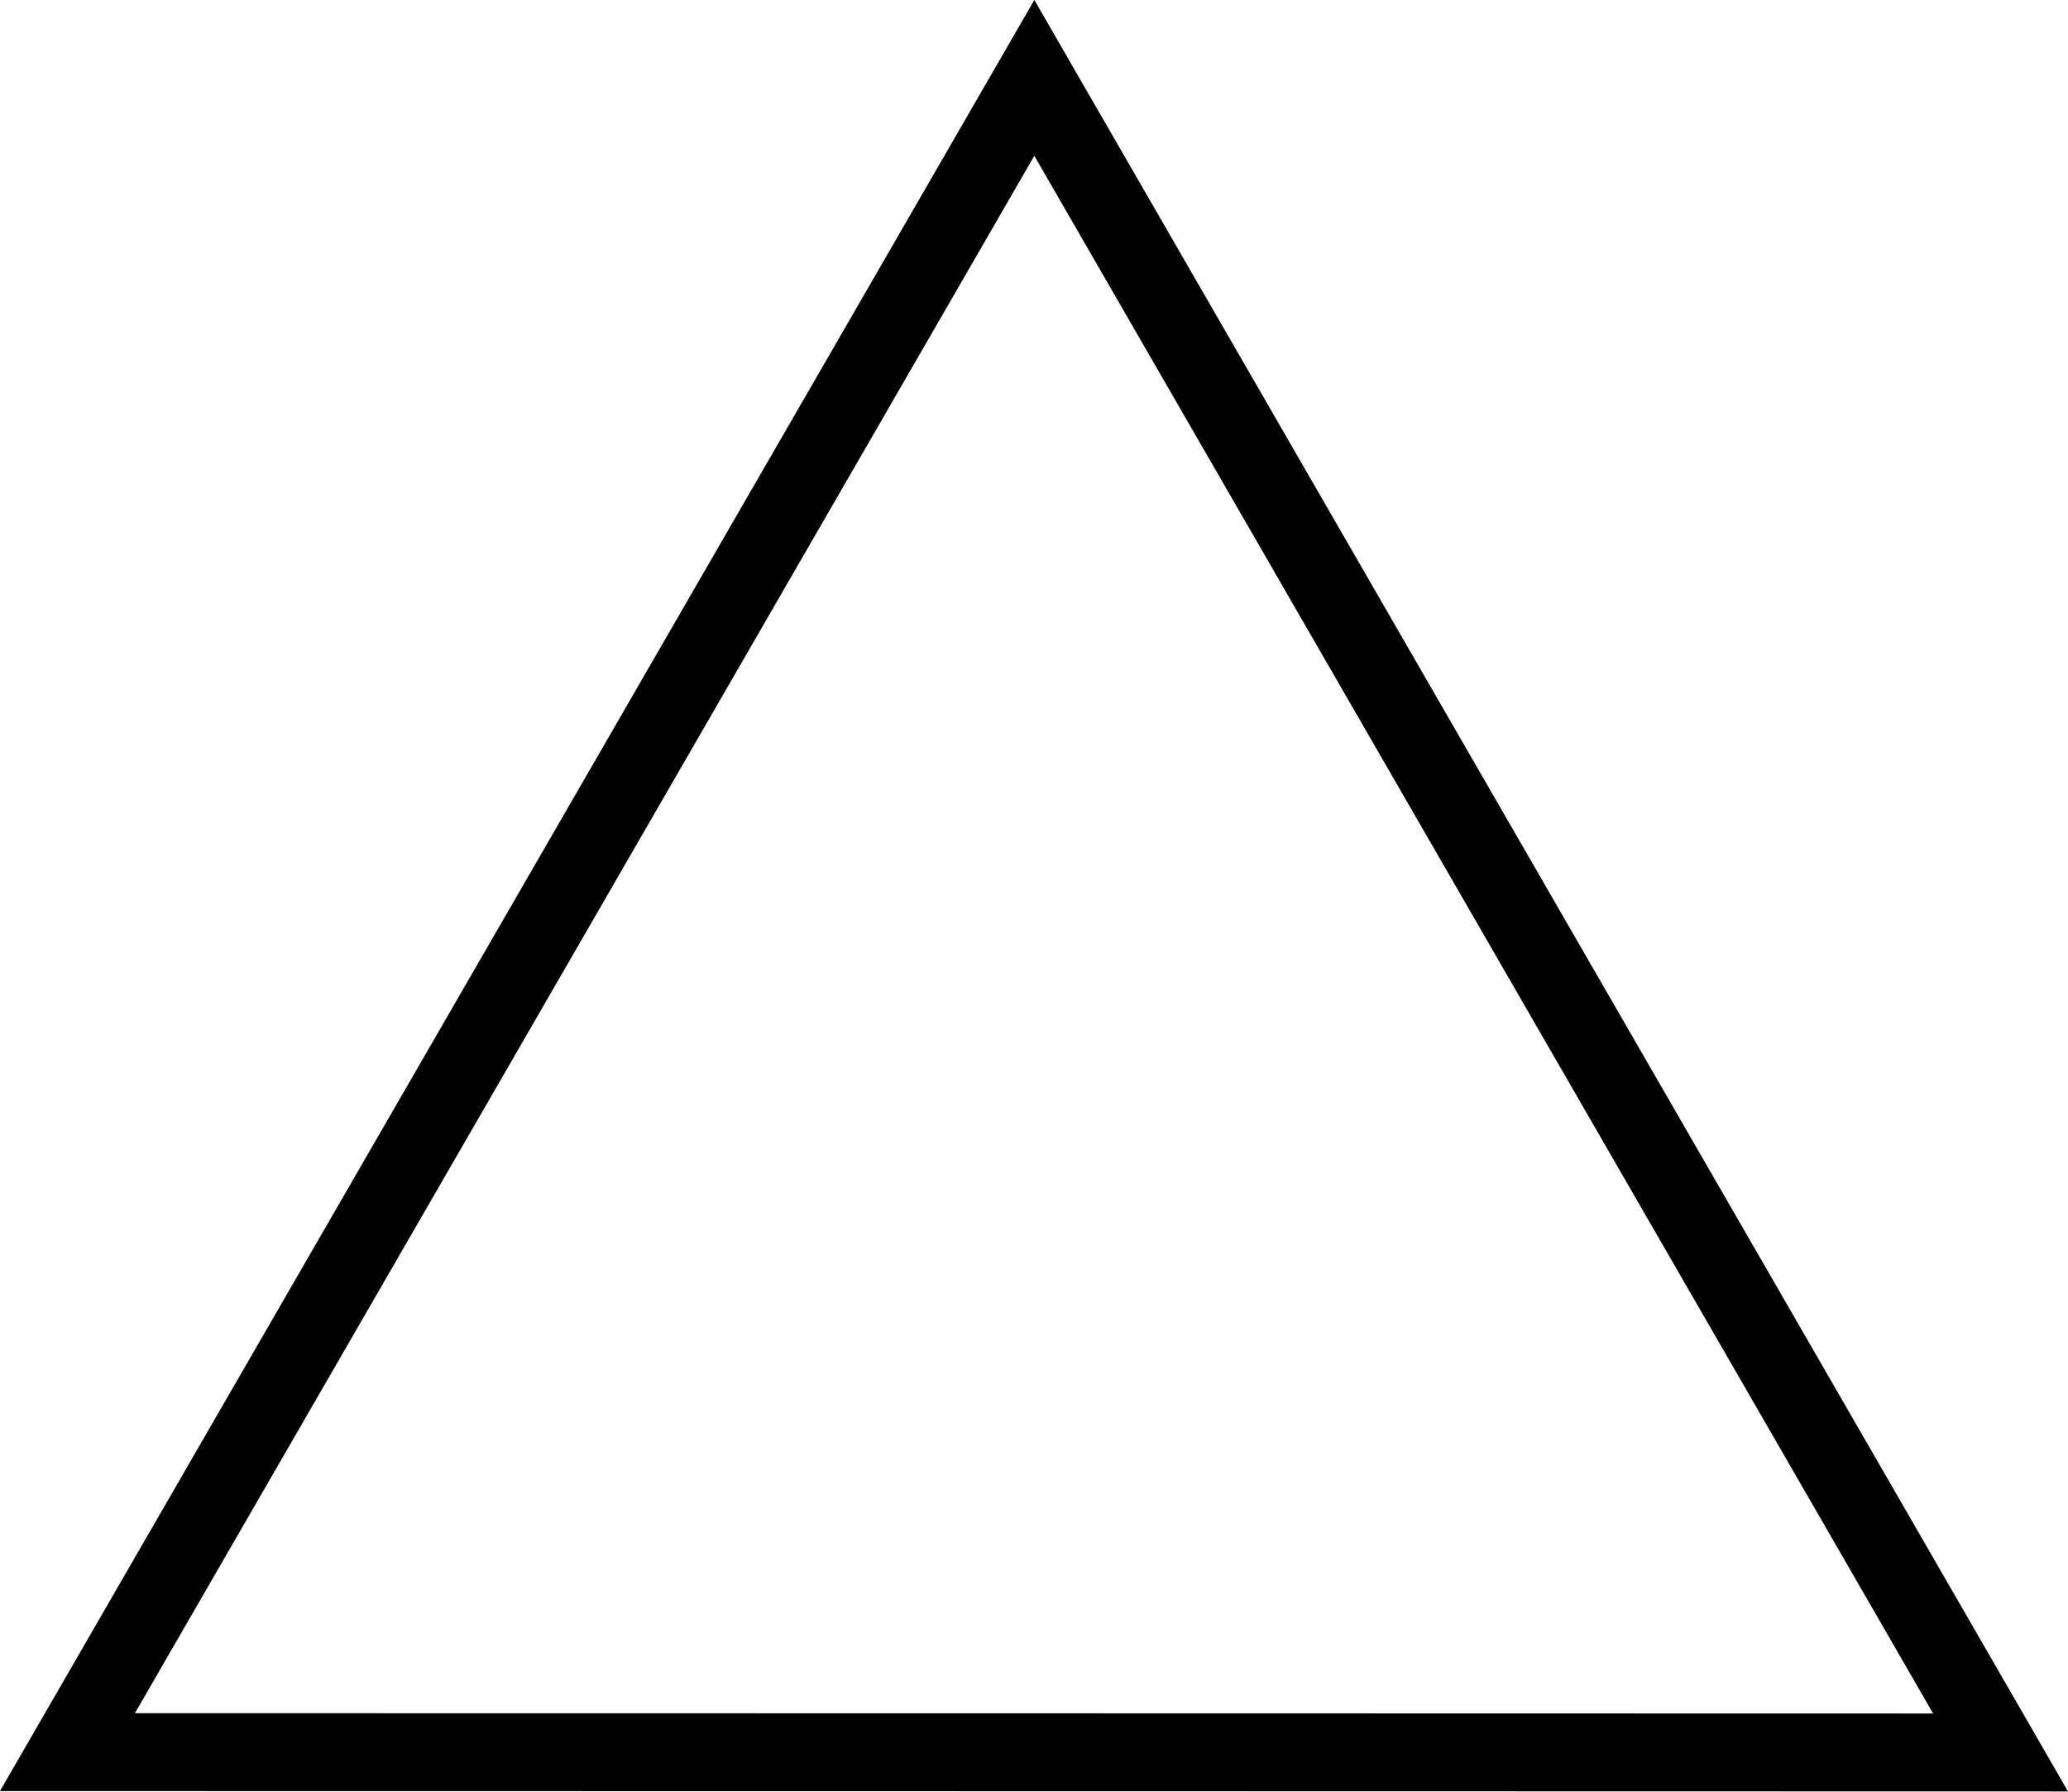
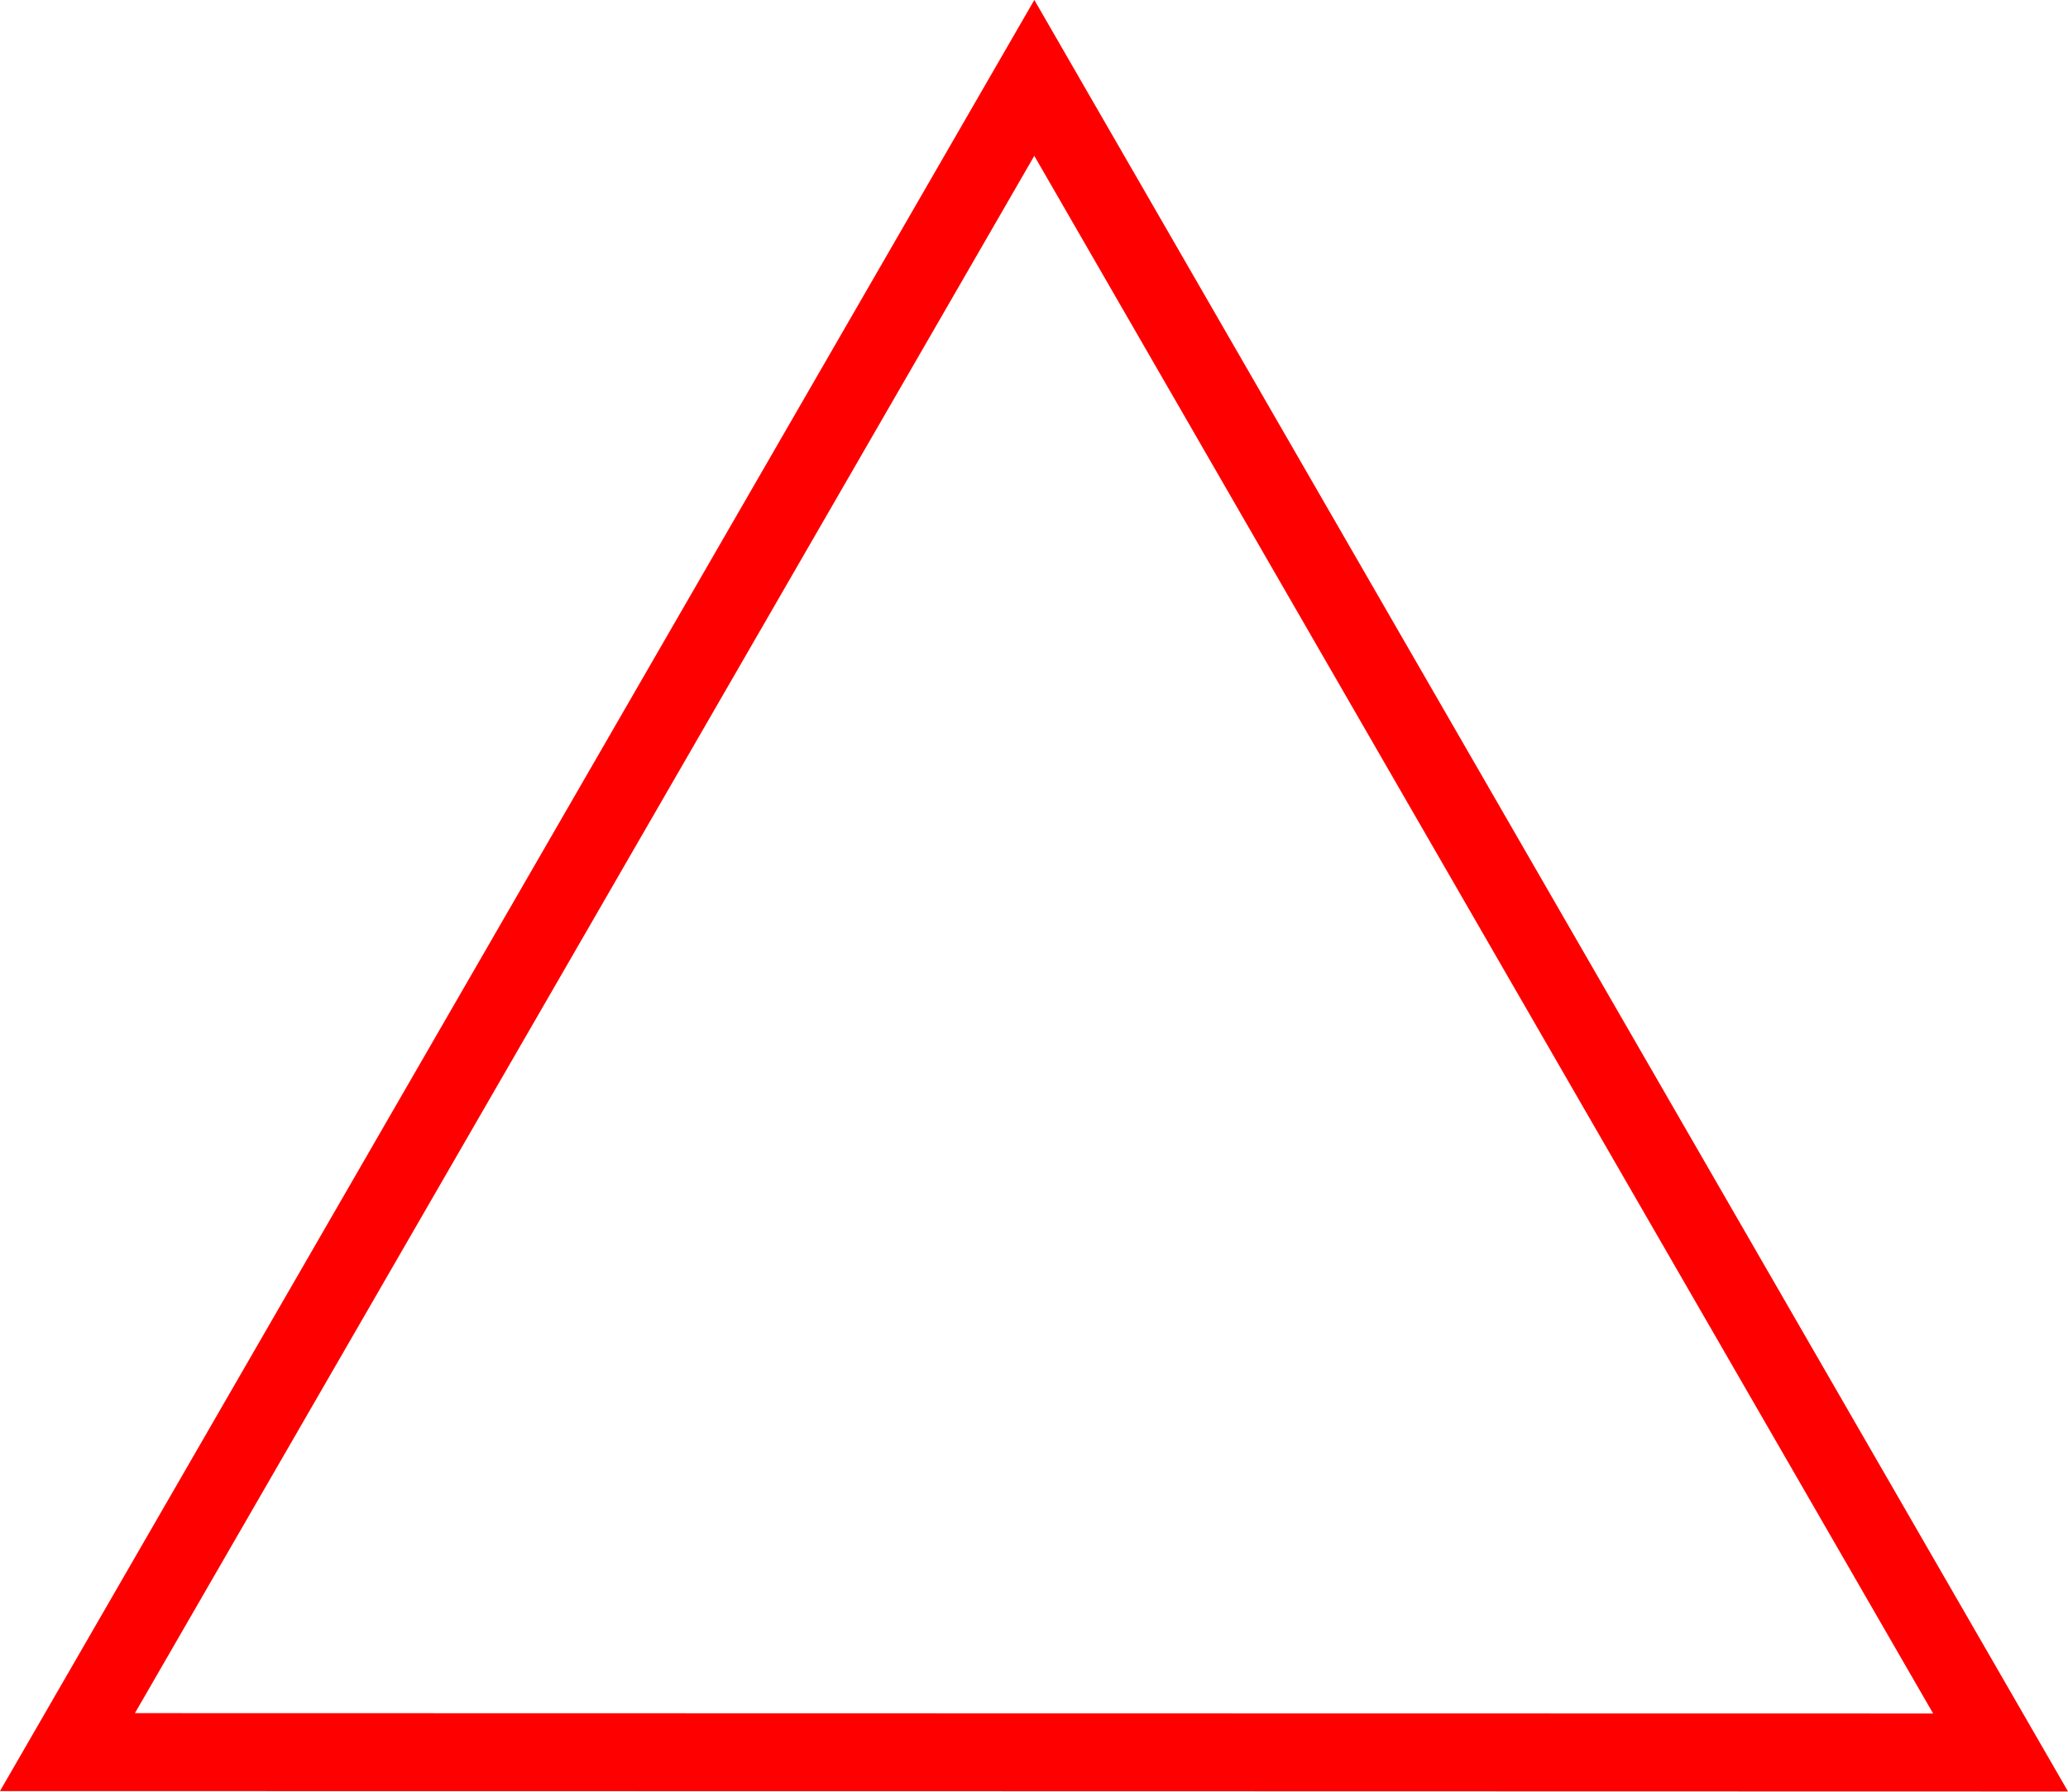
- <svg xmlns="http://www.w3.org/2000/svg" version="1.1" id="svg1872" height="45.992" width="53.099">
+ <svg xmlns="http://www.w3.org/2000/svg" width="53.099" height="45.992" id="svg1872" version="1.1">
  <defs id="defs1874" />
-   <g transform="translate(-5.45,-8.5044)" id="layer1">
-     <path transform="rotate(50.161,10.271,43.912)" d="m 31.545,33.363 -15.902,19.054 -8.549,-23.3 -8.55,-23.298 24.453,4.246 24.451,4.245 z" id="path1880" style="opacity:1;fill:none;fill-opacity:1;fill-rule:evenodd;stroke:#000000;stroke-width:2;stroke-linecap:round;stroke-linejoin:miter;stroke-miterlimit:4;stroke-dasharray:none;stroke-opacity:1" />
+   <g id="layer1" transform="translate(-5.45,-8.5044)">
+     <path id="path1880" d="M 32.008,8.503 18.73,31.493 5.45,54.485 l 26.549,0.004 26.55,0.006 -13.271,-22.995 z m -9.16e-4,4.002 11.539,19.996 11.54,19.993 -23.087,-0.004 -23.085,-0.005 11.547,-19.989 z" style="color:#000000;font-style:normal;font-variant:normal;font-weight:normal;font-stretch:normal;font-size:medium;line-height:normal;font-family:sans-serif;font-variant-ligatures:normal;font-variant-position:normal;font-variant-caps:normal;font-variant-numeric:normal;font-variant-alternates:normal;font-feature-settings:normal;text-indent:0;text-align:start;text-decoration:none;text-decoration-line:none;text-decoration-style:solid;text-decoration-color:#000000;letter-spacing:normal;word-spacing:normal;text-transform:none;writing-mode:lr-tb;direction:ltr;text-orientation:mixed;dominant-baseline:auto;baseline-shift:baseline;text-anchor:start;white-space:normal;shape-padding:0;clip-rule:nonzero;display:inline;overflow:visible;visibility:visible;opacity:1;isolation:auto;mix-blend-mode:normal;color-interpolation:sRGB;color-interpolation-filters:linearRGB;solid-color:#000000;solid-opacity:1;vector-effect:none;fill:#ff0000;fill-opacity:1;fill-rule:evenodd;stroke:none;stroke-width:2;stroke-linecap:round;stroke-linejoin:miter;stroke-miterlimit:4;stroke-dasharray:none;stroke-dashoffset:0;stroke-opacity:1;color-rendering:auto;image-rendering:auto;shape-rendering:auto;text-rendering:auto;enable-background:accumulate" />
  </g>
</svg>
